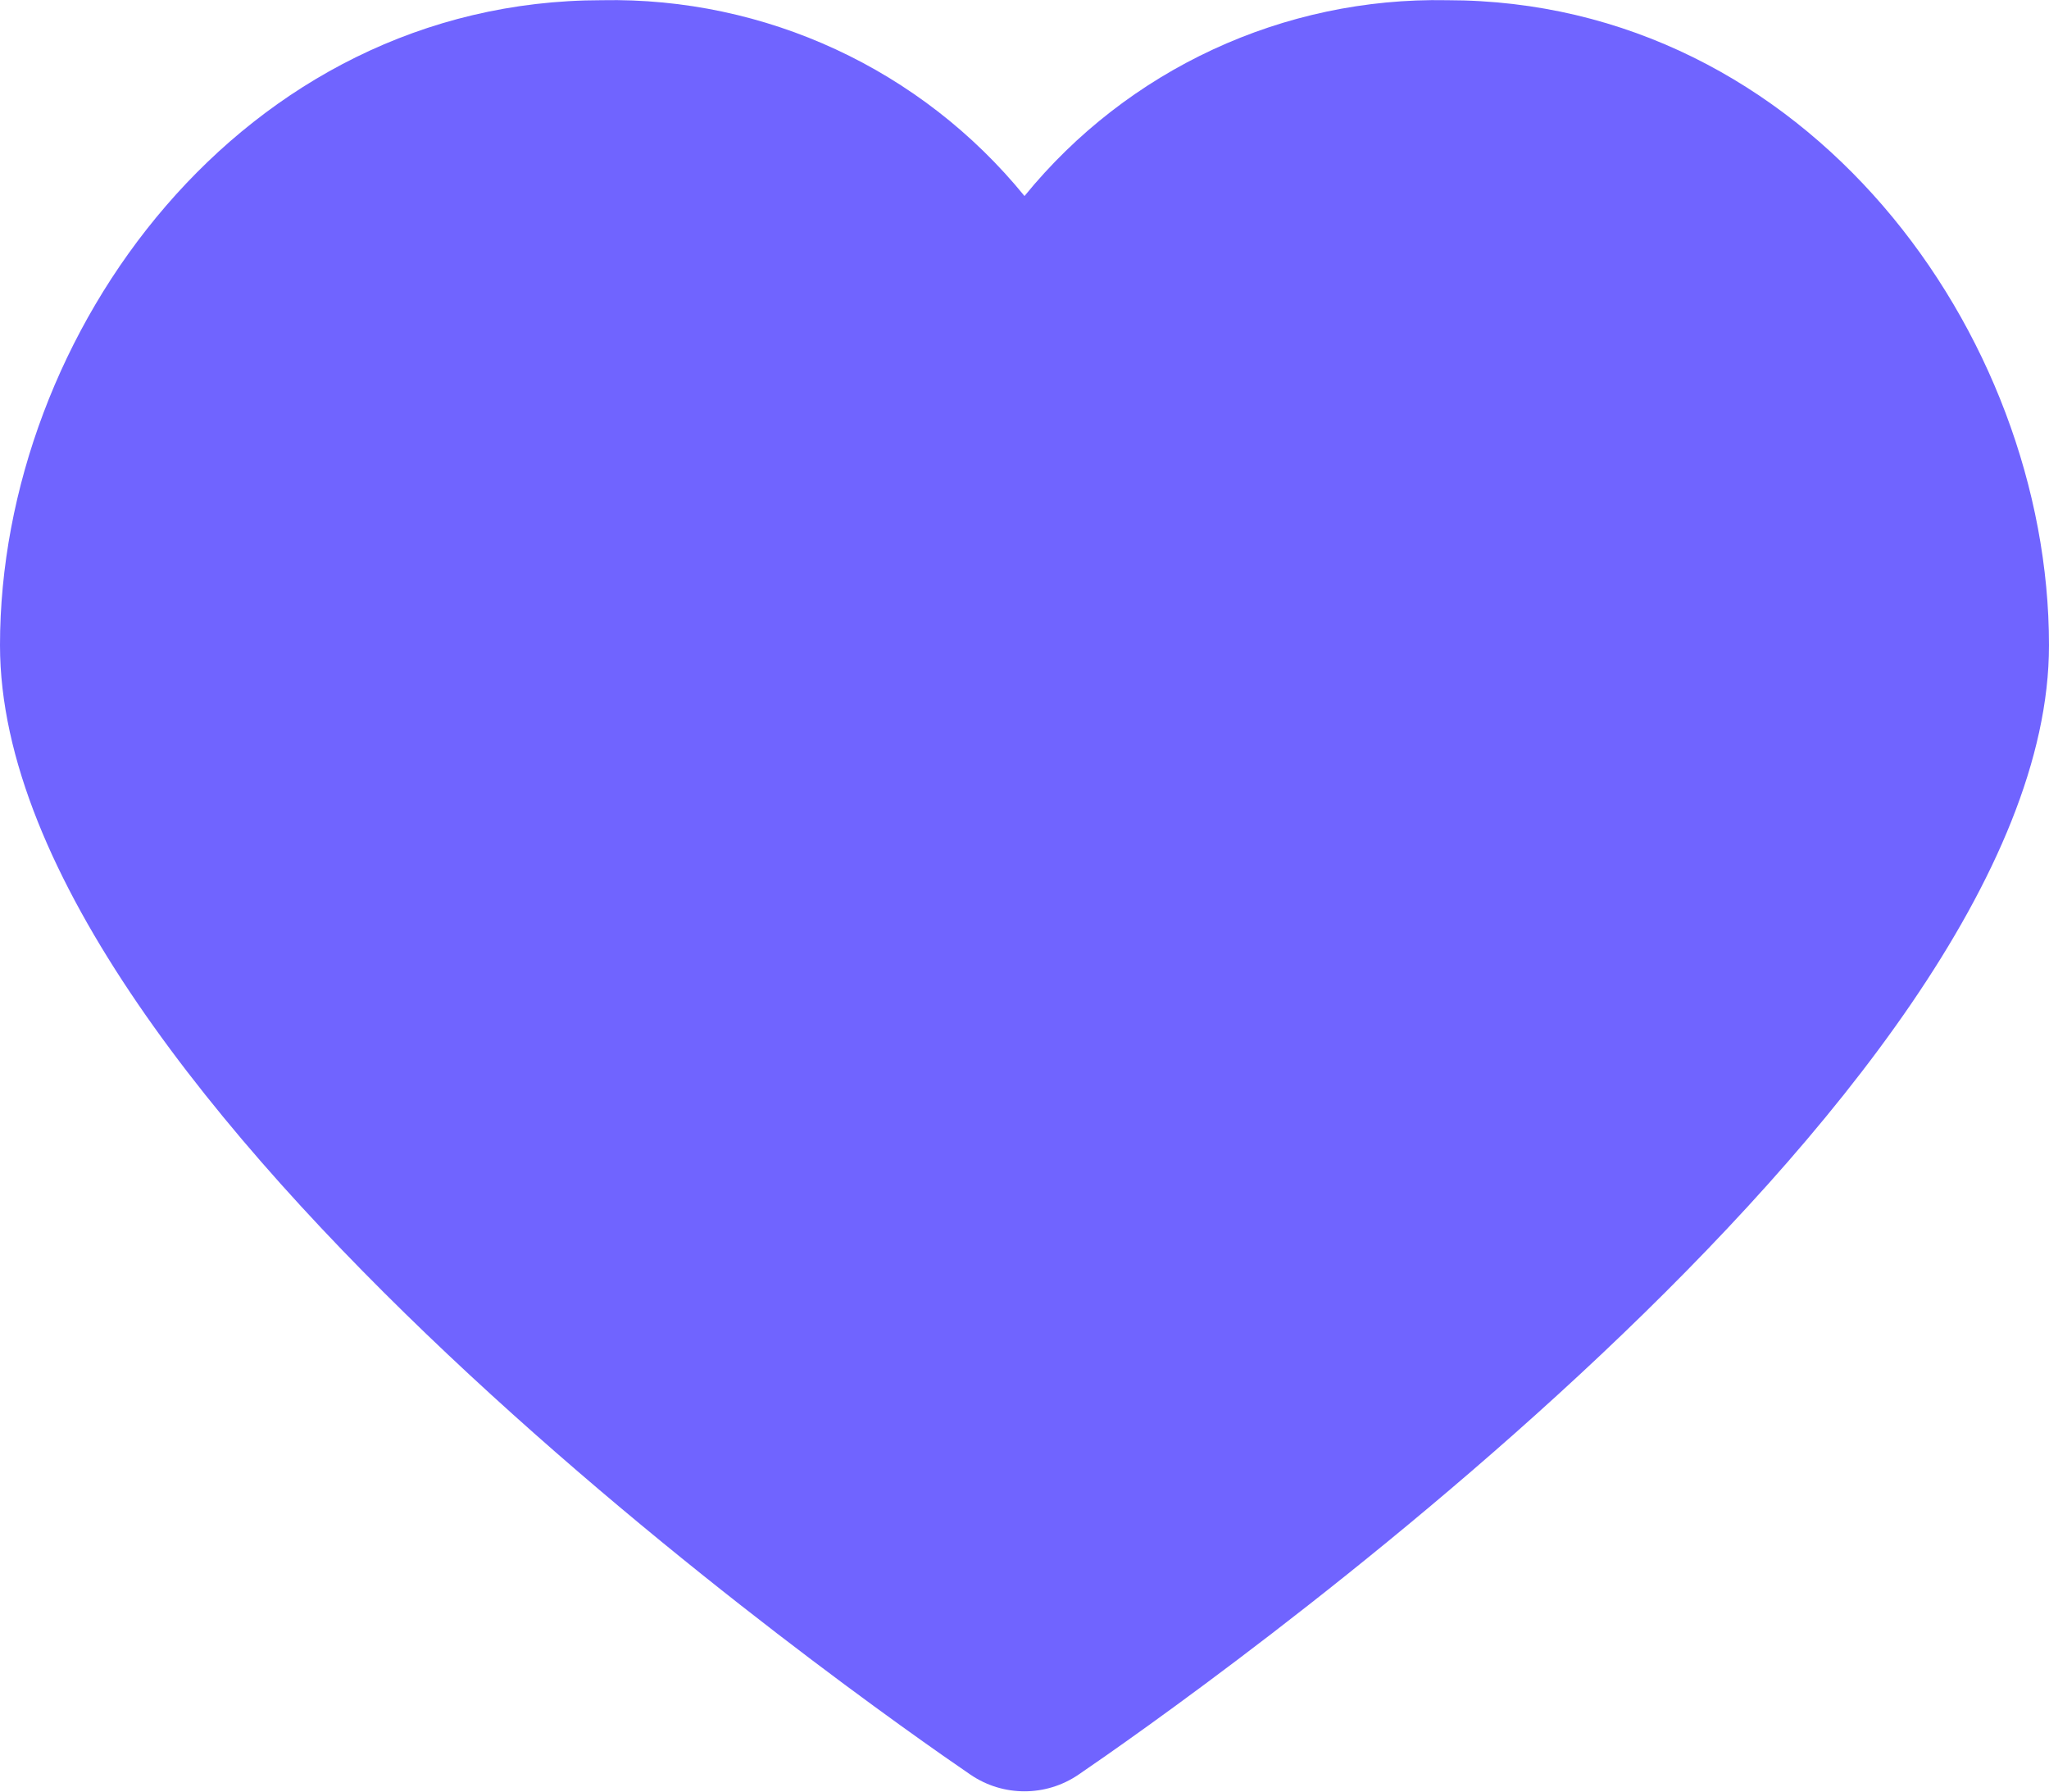
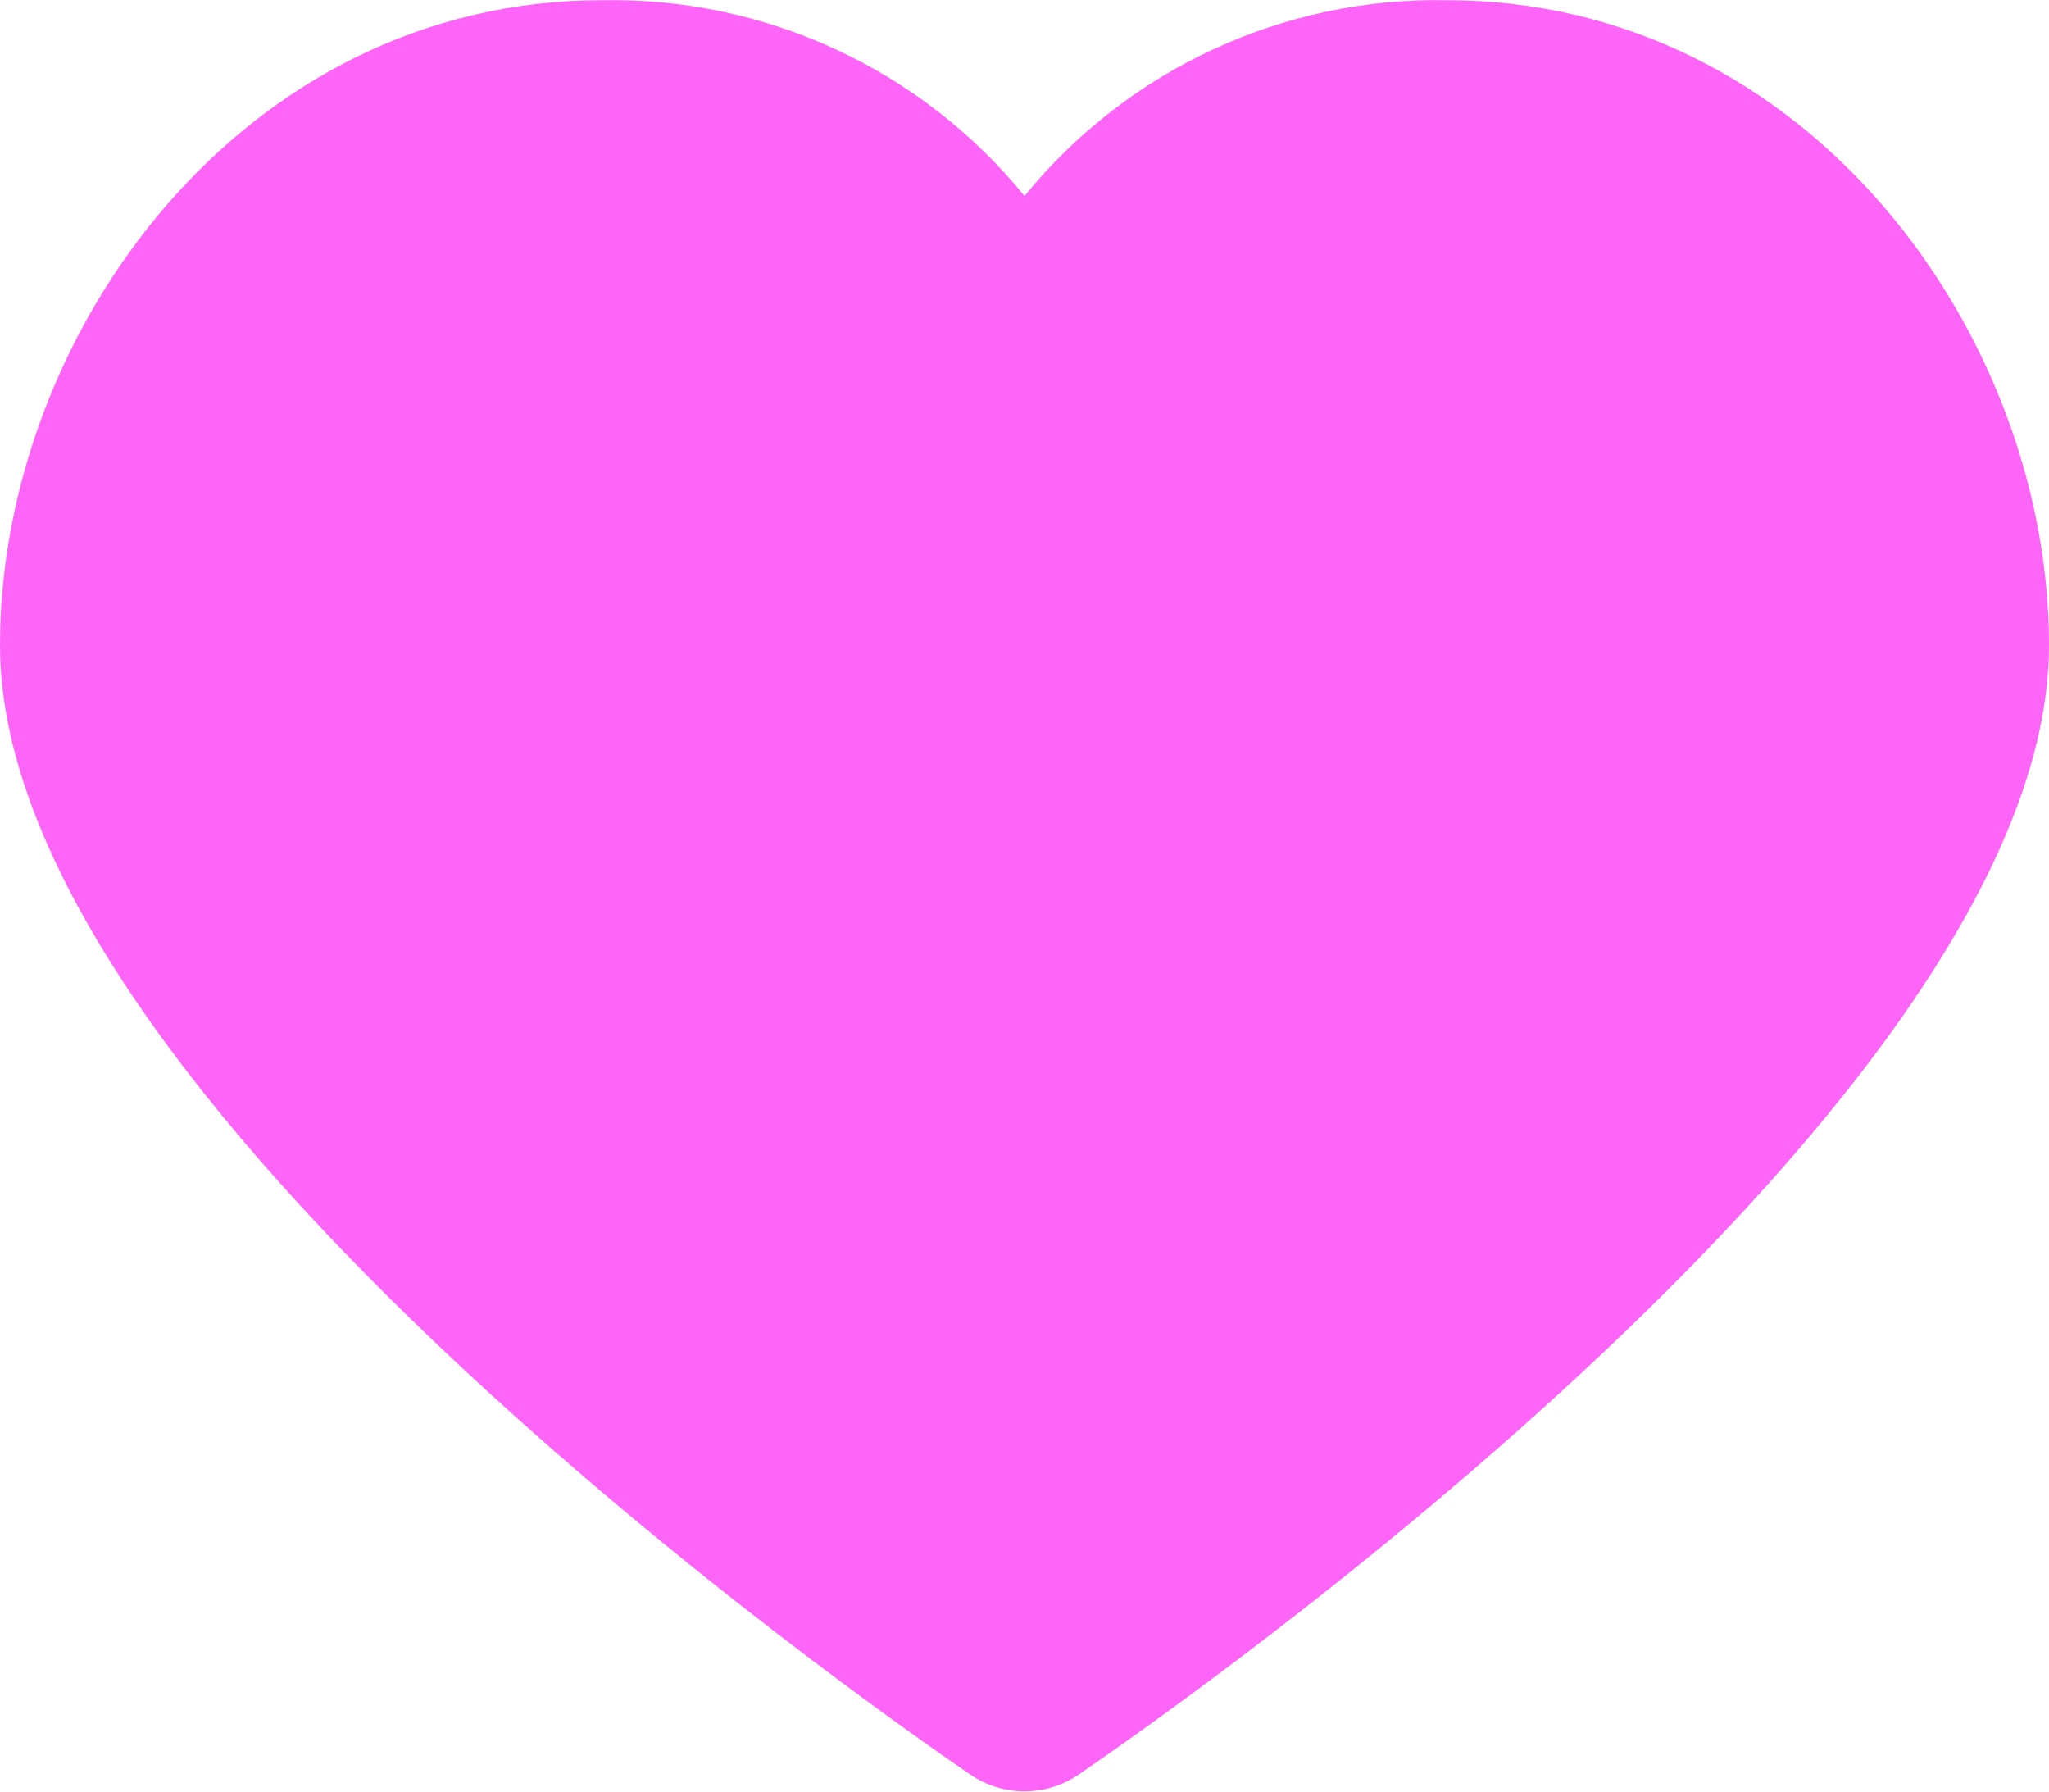
<svg xmlns="http://www.w3.org/2000/svg" width="40" height="34.963" viewBox="0 0 40 34.963">
  <g id="noun_Heart_17453" transform="translate(0 -6.296)">
    <g id="Group_1" data-name="Group 1" transform="translate(0 6.296)">
-       <path id="Path_1" data-name="Path 1" d="M28.247,6.3A10.378,10.378,0,0,0,20,10.122,10.378,10.378,0,0,0,11.752,6.3C4.722,6.3,0,12.808,0,18.89c0,8.854,17.007,20.72,18.946,22.044a1.871,1.871,0,0,0,2.107,0C22.993,39.611,40,27.744,40,18.89,40,12.808,35.277,6.3,28.247,6.3Z" transform="translate(0 -6.296)" fill="#7064ff" />
+       <path id="Path_1" data-name="Path 1" d="M28.247,6.3A10.378,10.378,0,0,0,20,10.122,10.378,10.378,0,0,0,11.752,6.3C4.722,6.3,0,12.808,0,18.89c0,8.854,17.007,20.72,18.946,22.044a1.871,1.871,0,0,0,2.107,0C22.993,39.611,40,27.744,40,18.89,40,12.808,35.277,6.3,28.247,6.3Z" transform="translate(0 -6.296)" fill="#ff64f9" />
    </g>
  </g>
</svg>
